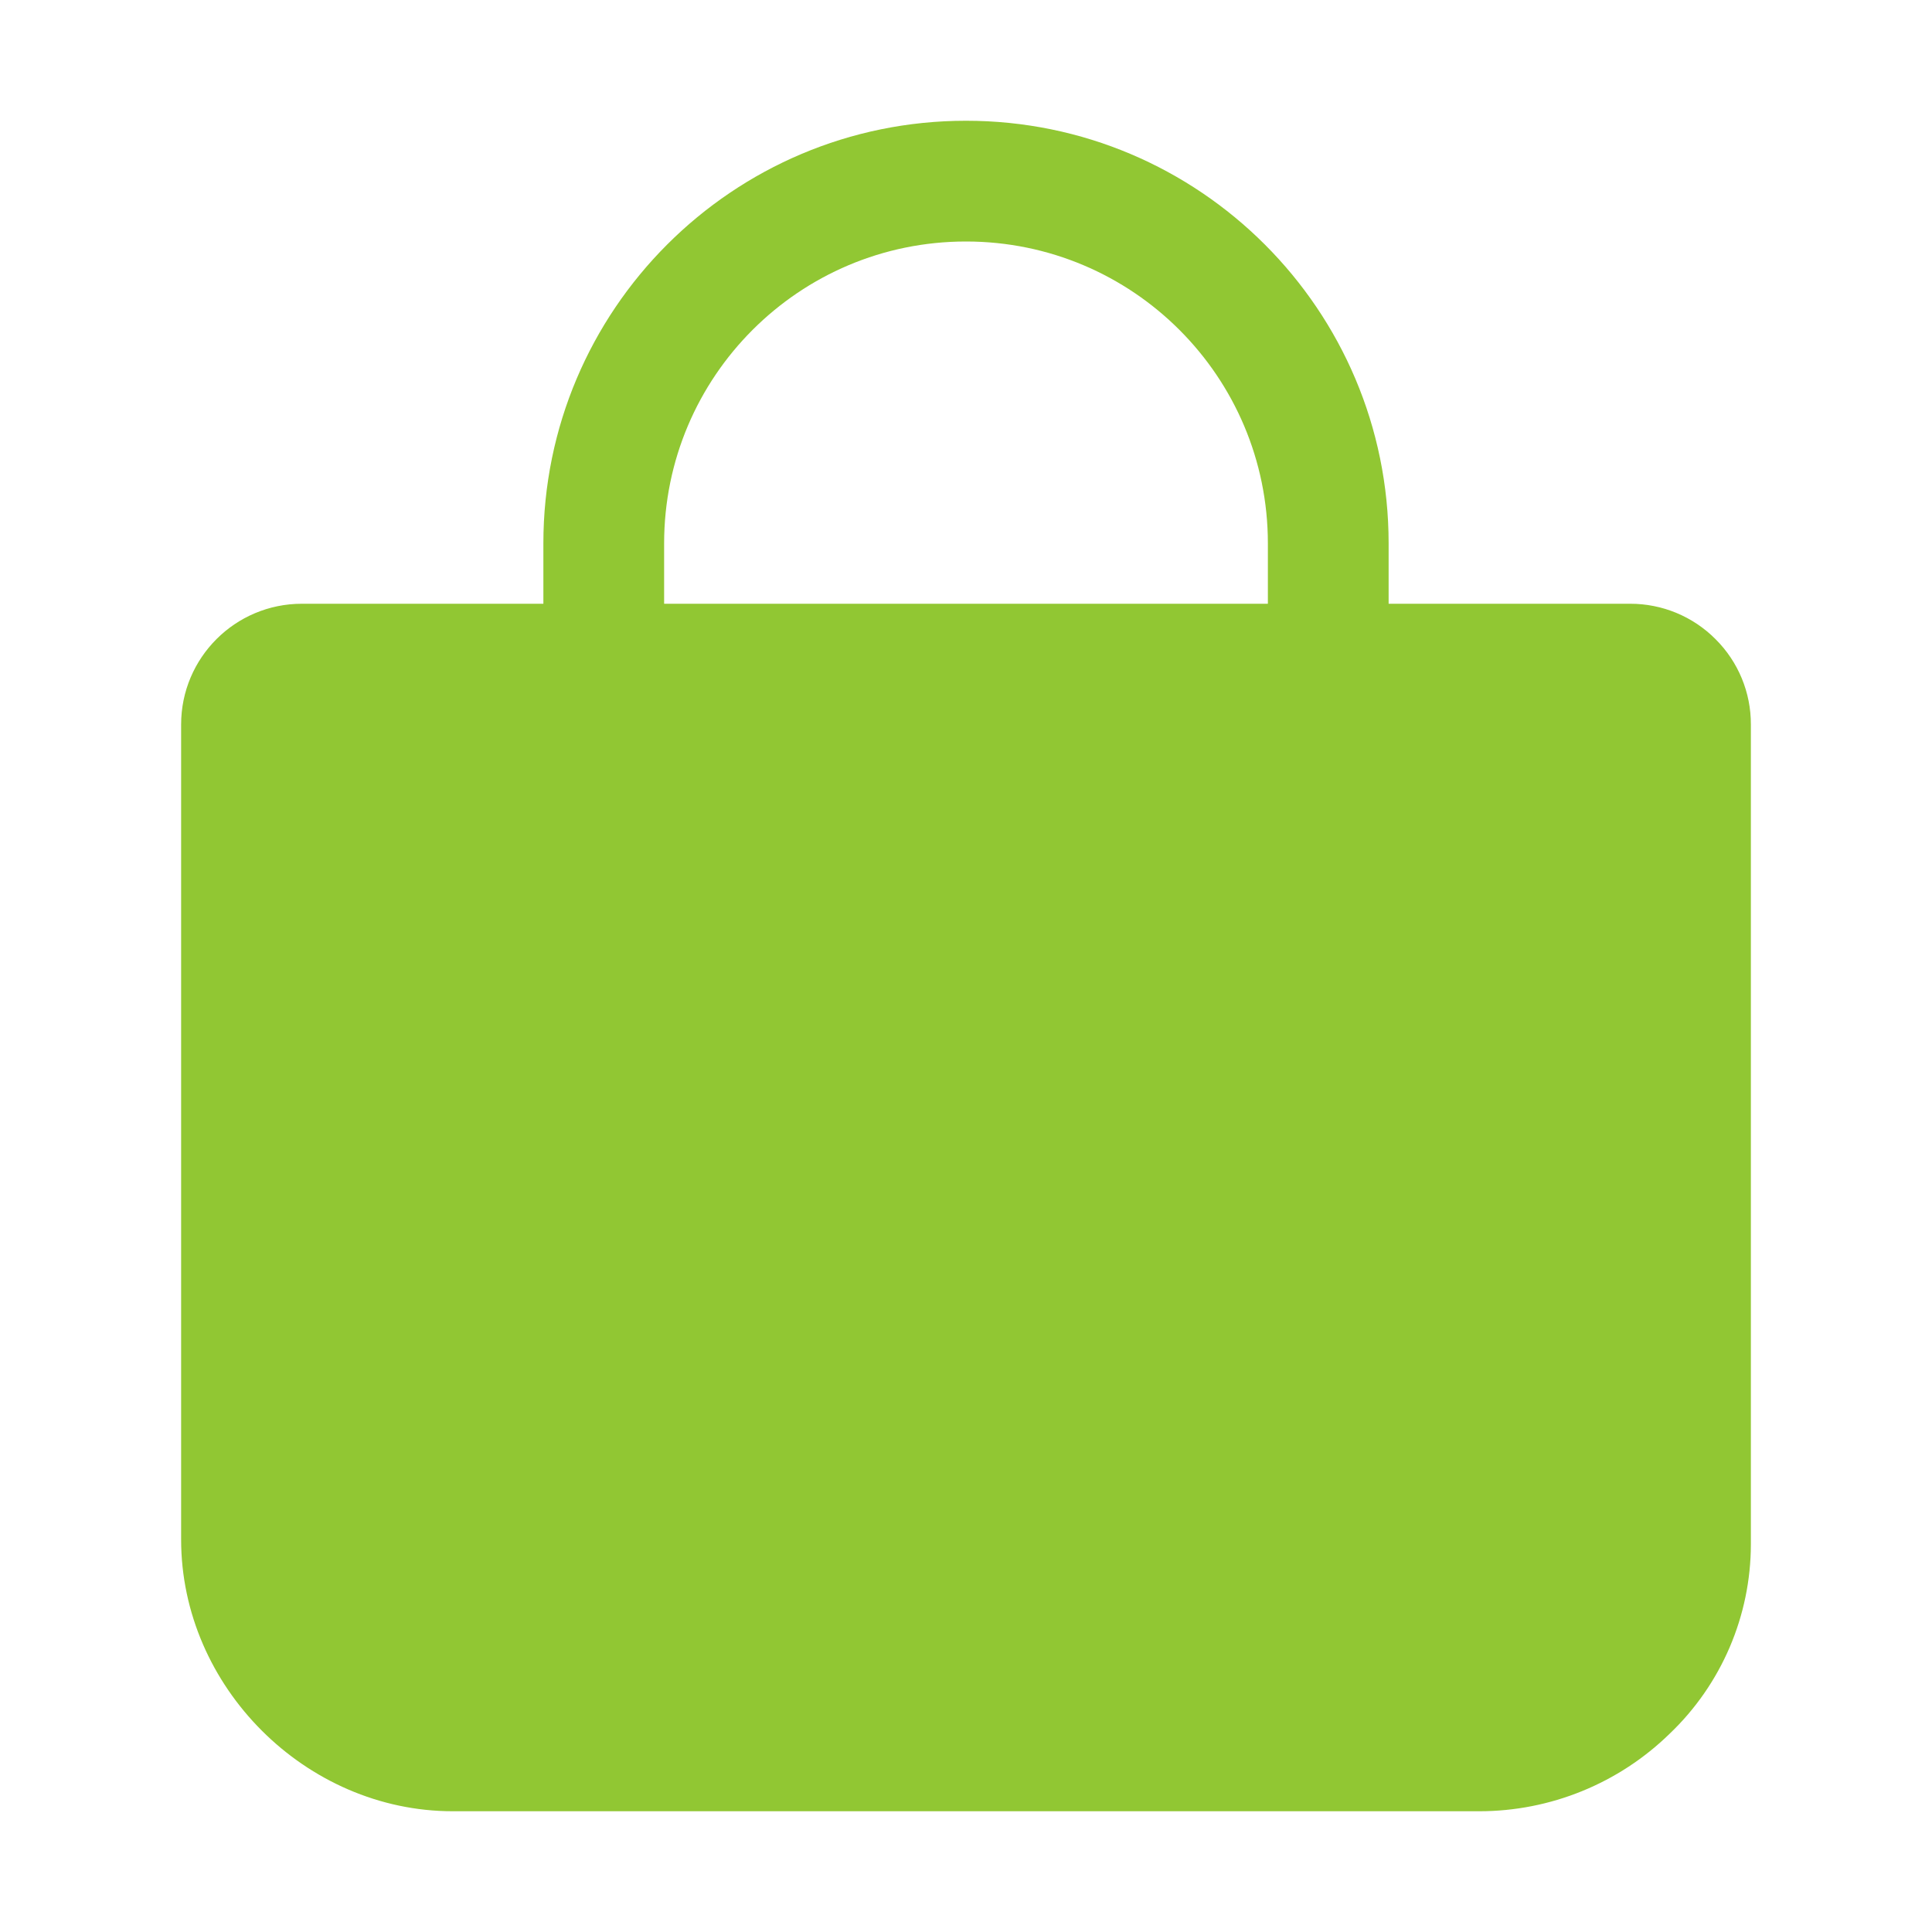
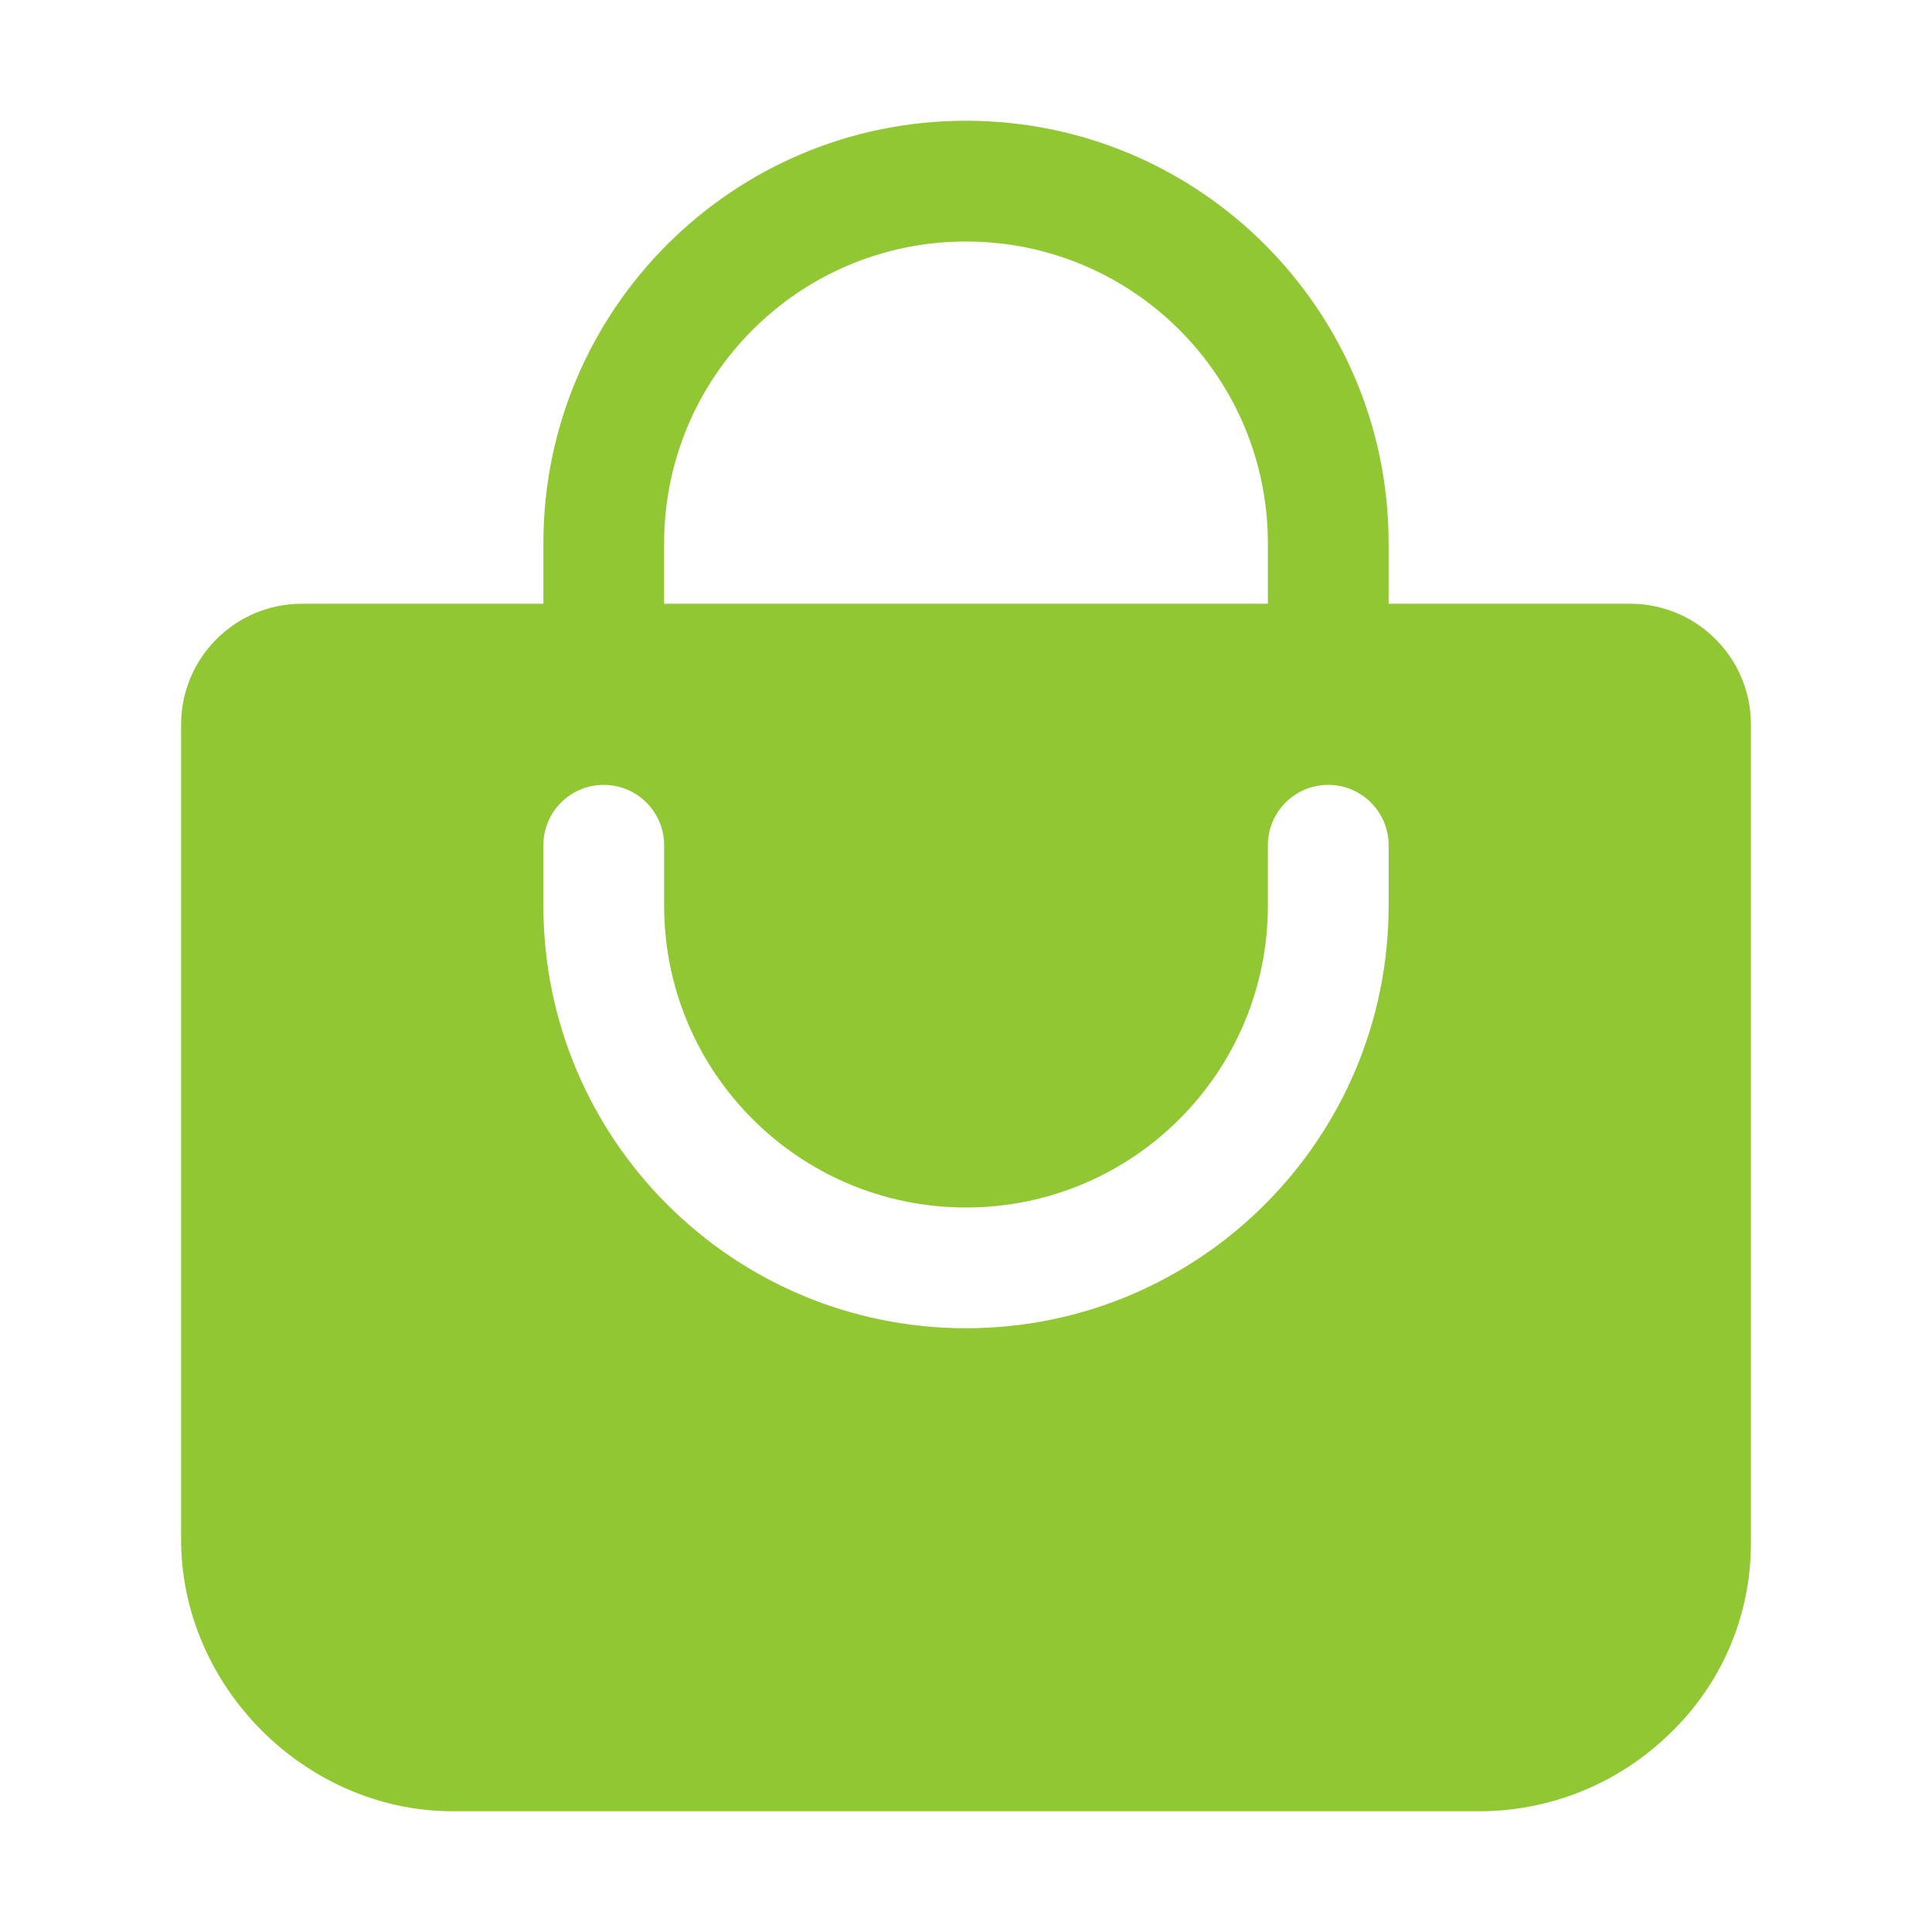
<svg xmlns="http://www.w3.org/2000/svg" class="ionicon" viewBox="0 0 512 512">
-   <path fill="#91c733" d="M454.65 169.4A31.82 31.82 0 00432 160h-64v-16a112 112 0 00-224 0v16H80a32 32 0 00-32 32v216c0 39 33 72 72 72h272a72.22 72.22 0 0050.48-20.55 69.48 69.48 0 0021.52-50.2V192a31.75 31.75 0 00-9.35-22.6zM176 144a80 80 0 01160 0v16H176z" />
+   <path fill="#91c733" d="M454.65 169.4A31.82 31.82 0 00432 160h-64v-16a112 112 0 00-224 0v16H80a32 32 0 00-32 32v216c0 39 33 72 72 72h272a72.22 72.22 0 0050.48-20.55 69.48 69.48 0 0021.52-50.2V192a31.75 31.75 0 00-9.35-22.6zM176 144a80 80 0 01160 0v16H176zm192 96a112 112 0 01-224 0v-16a16 16 0 0132 0v16a80 80 0 00160 0v-16a16 16 0 0132 0z" />
</svg>
